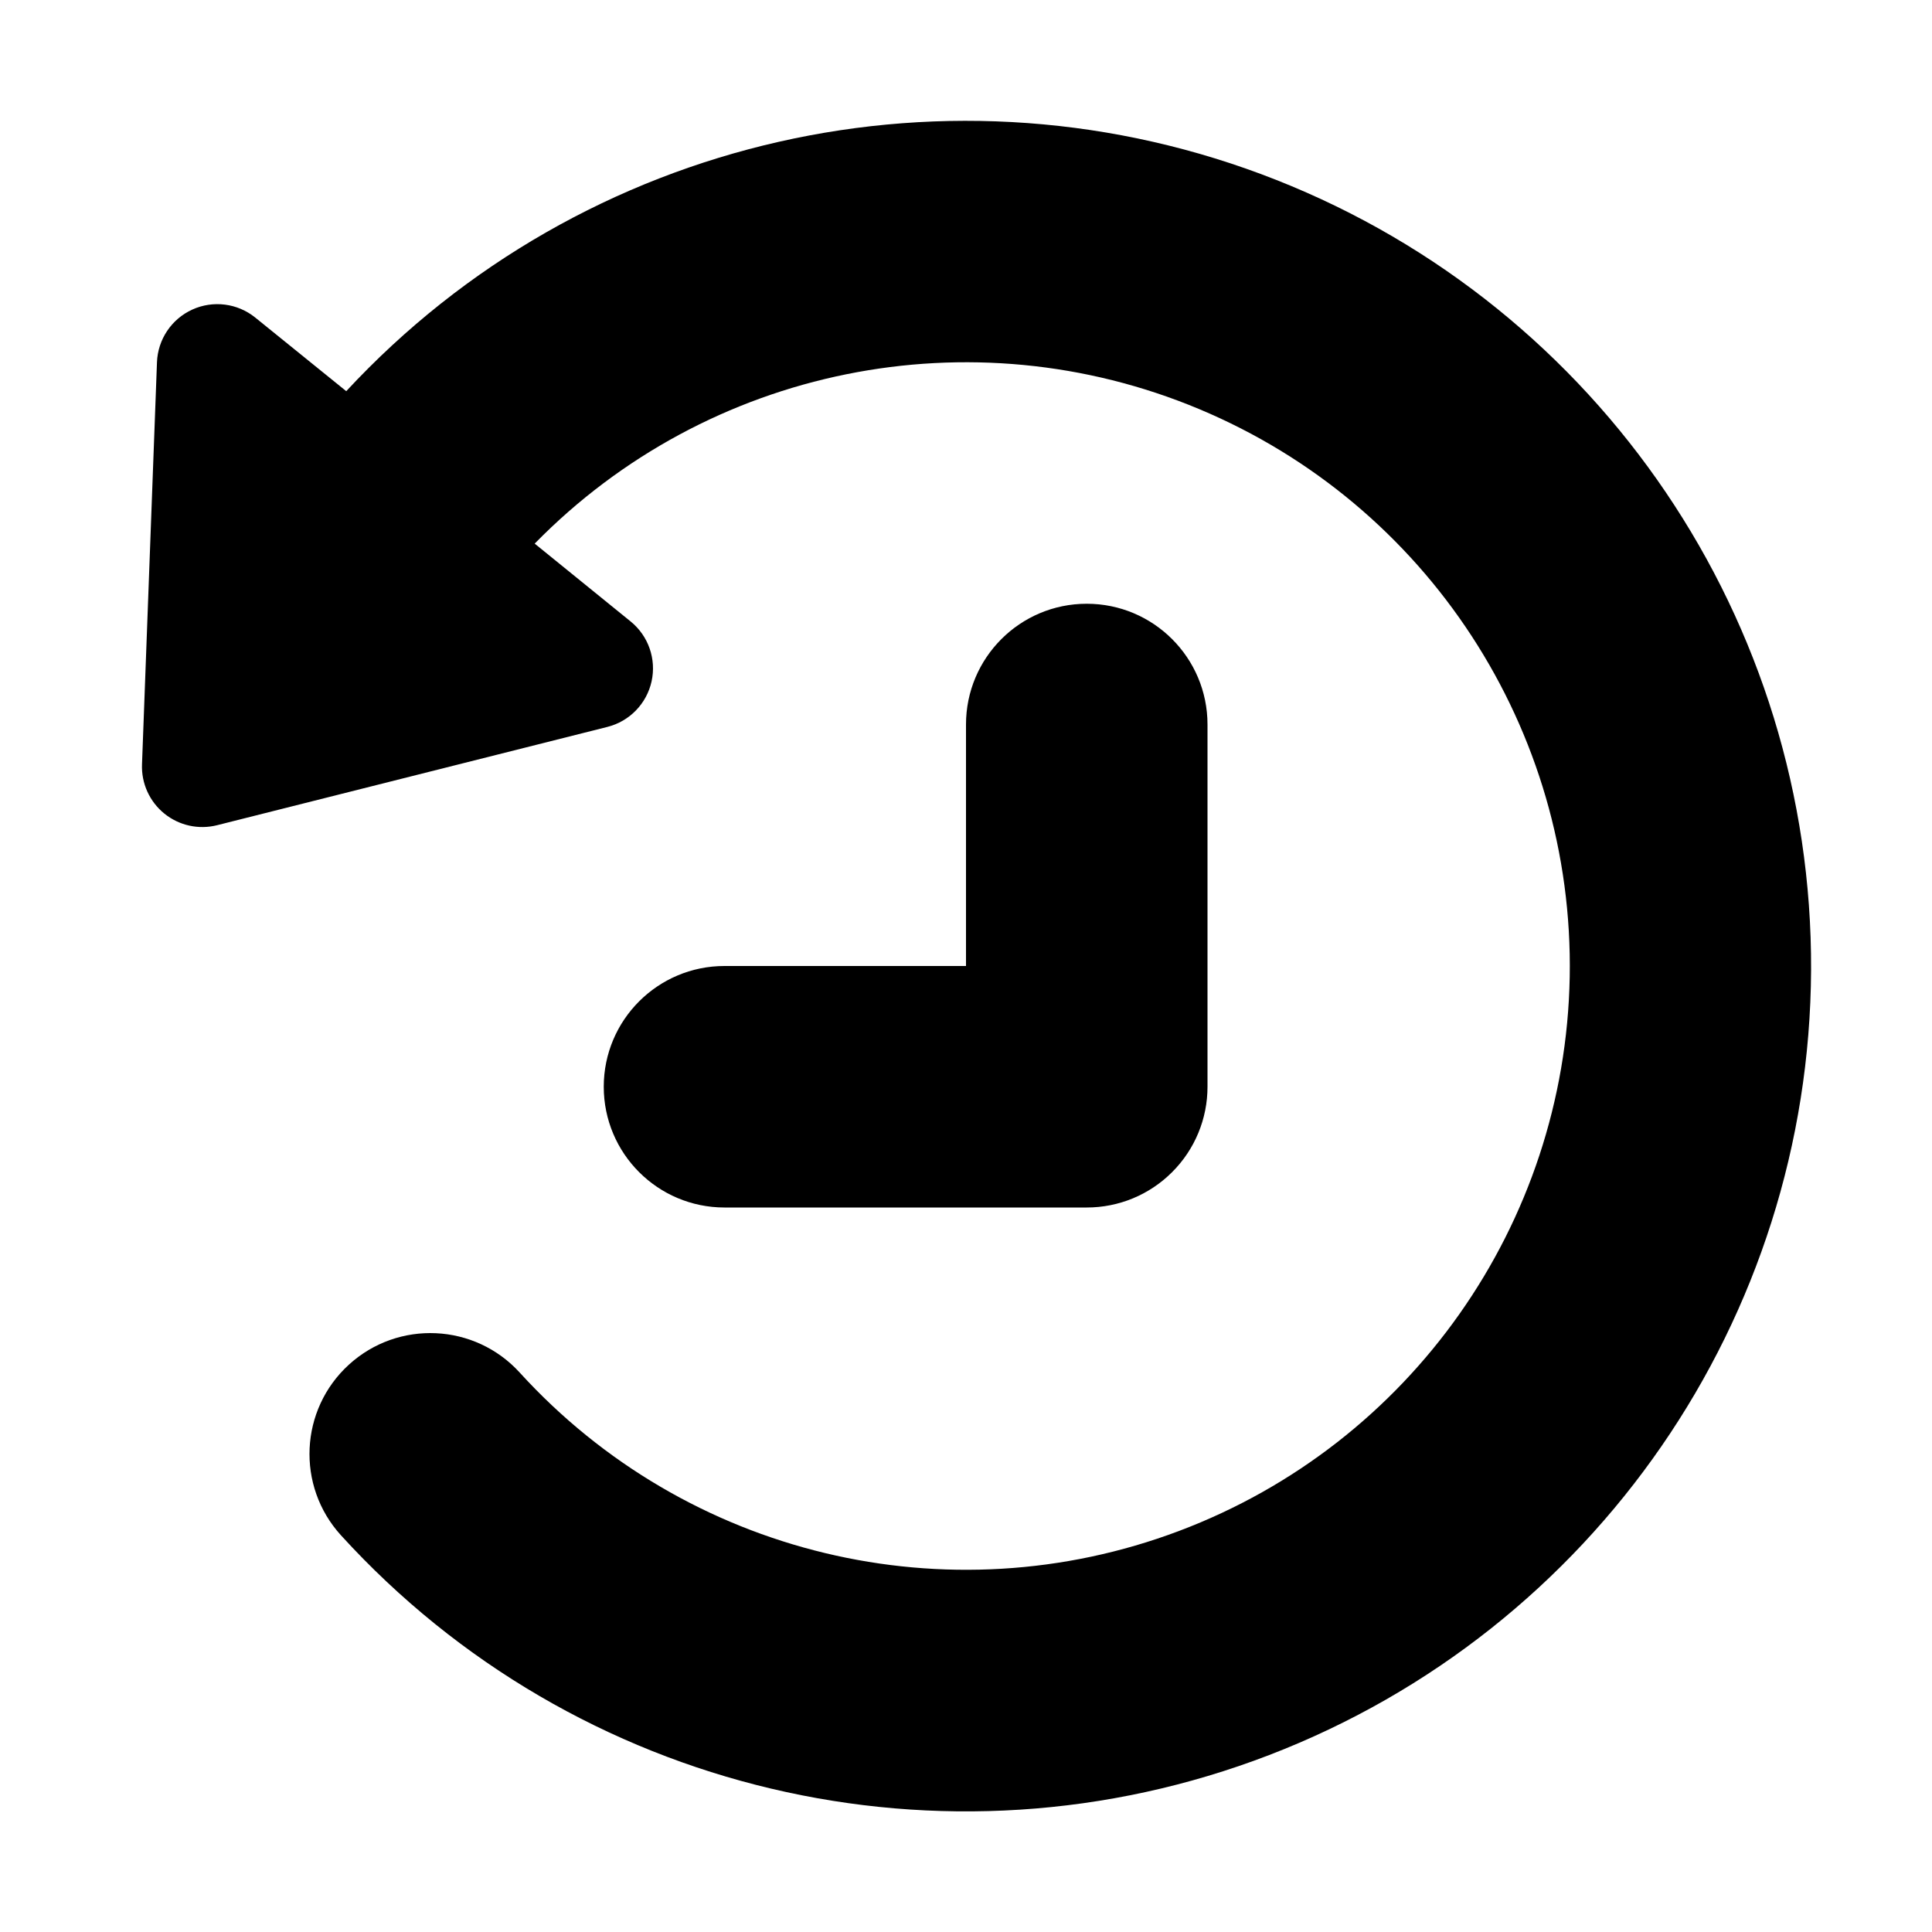
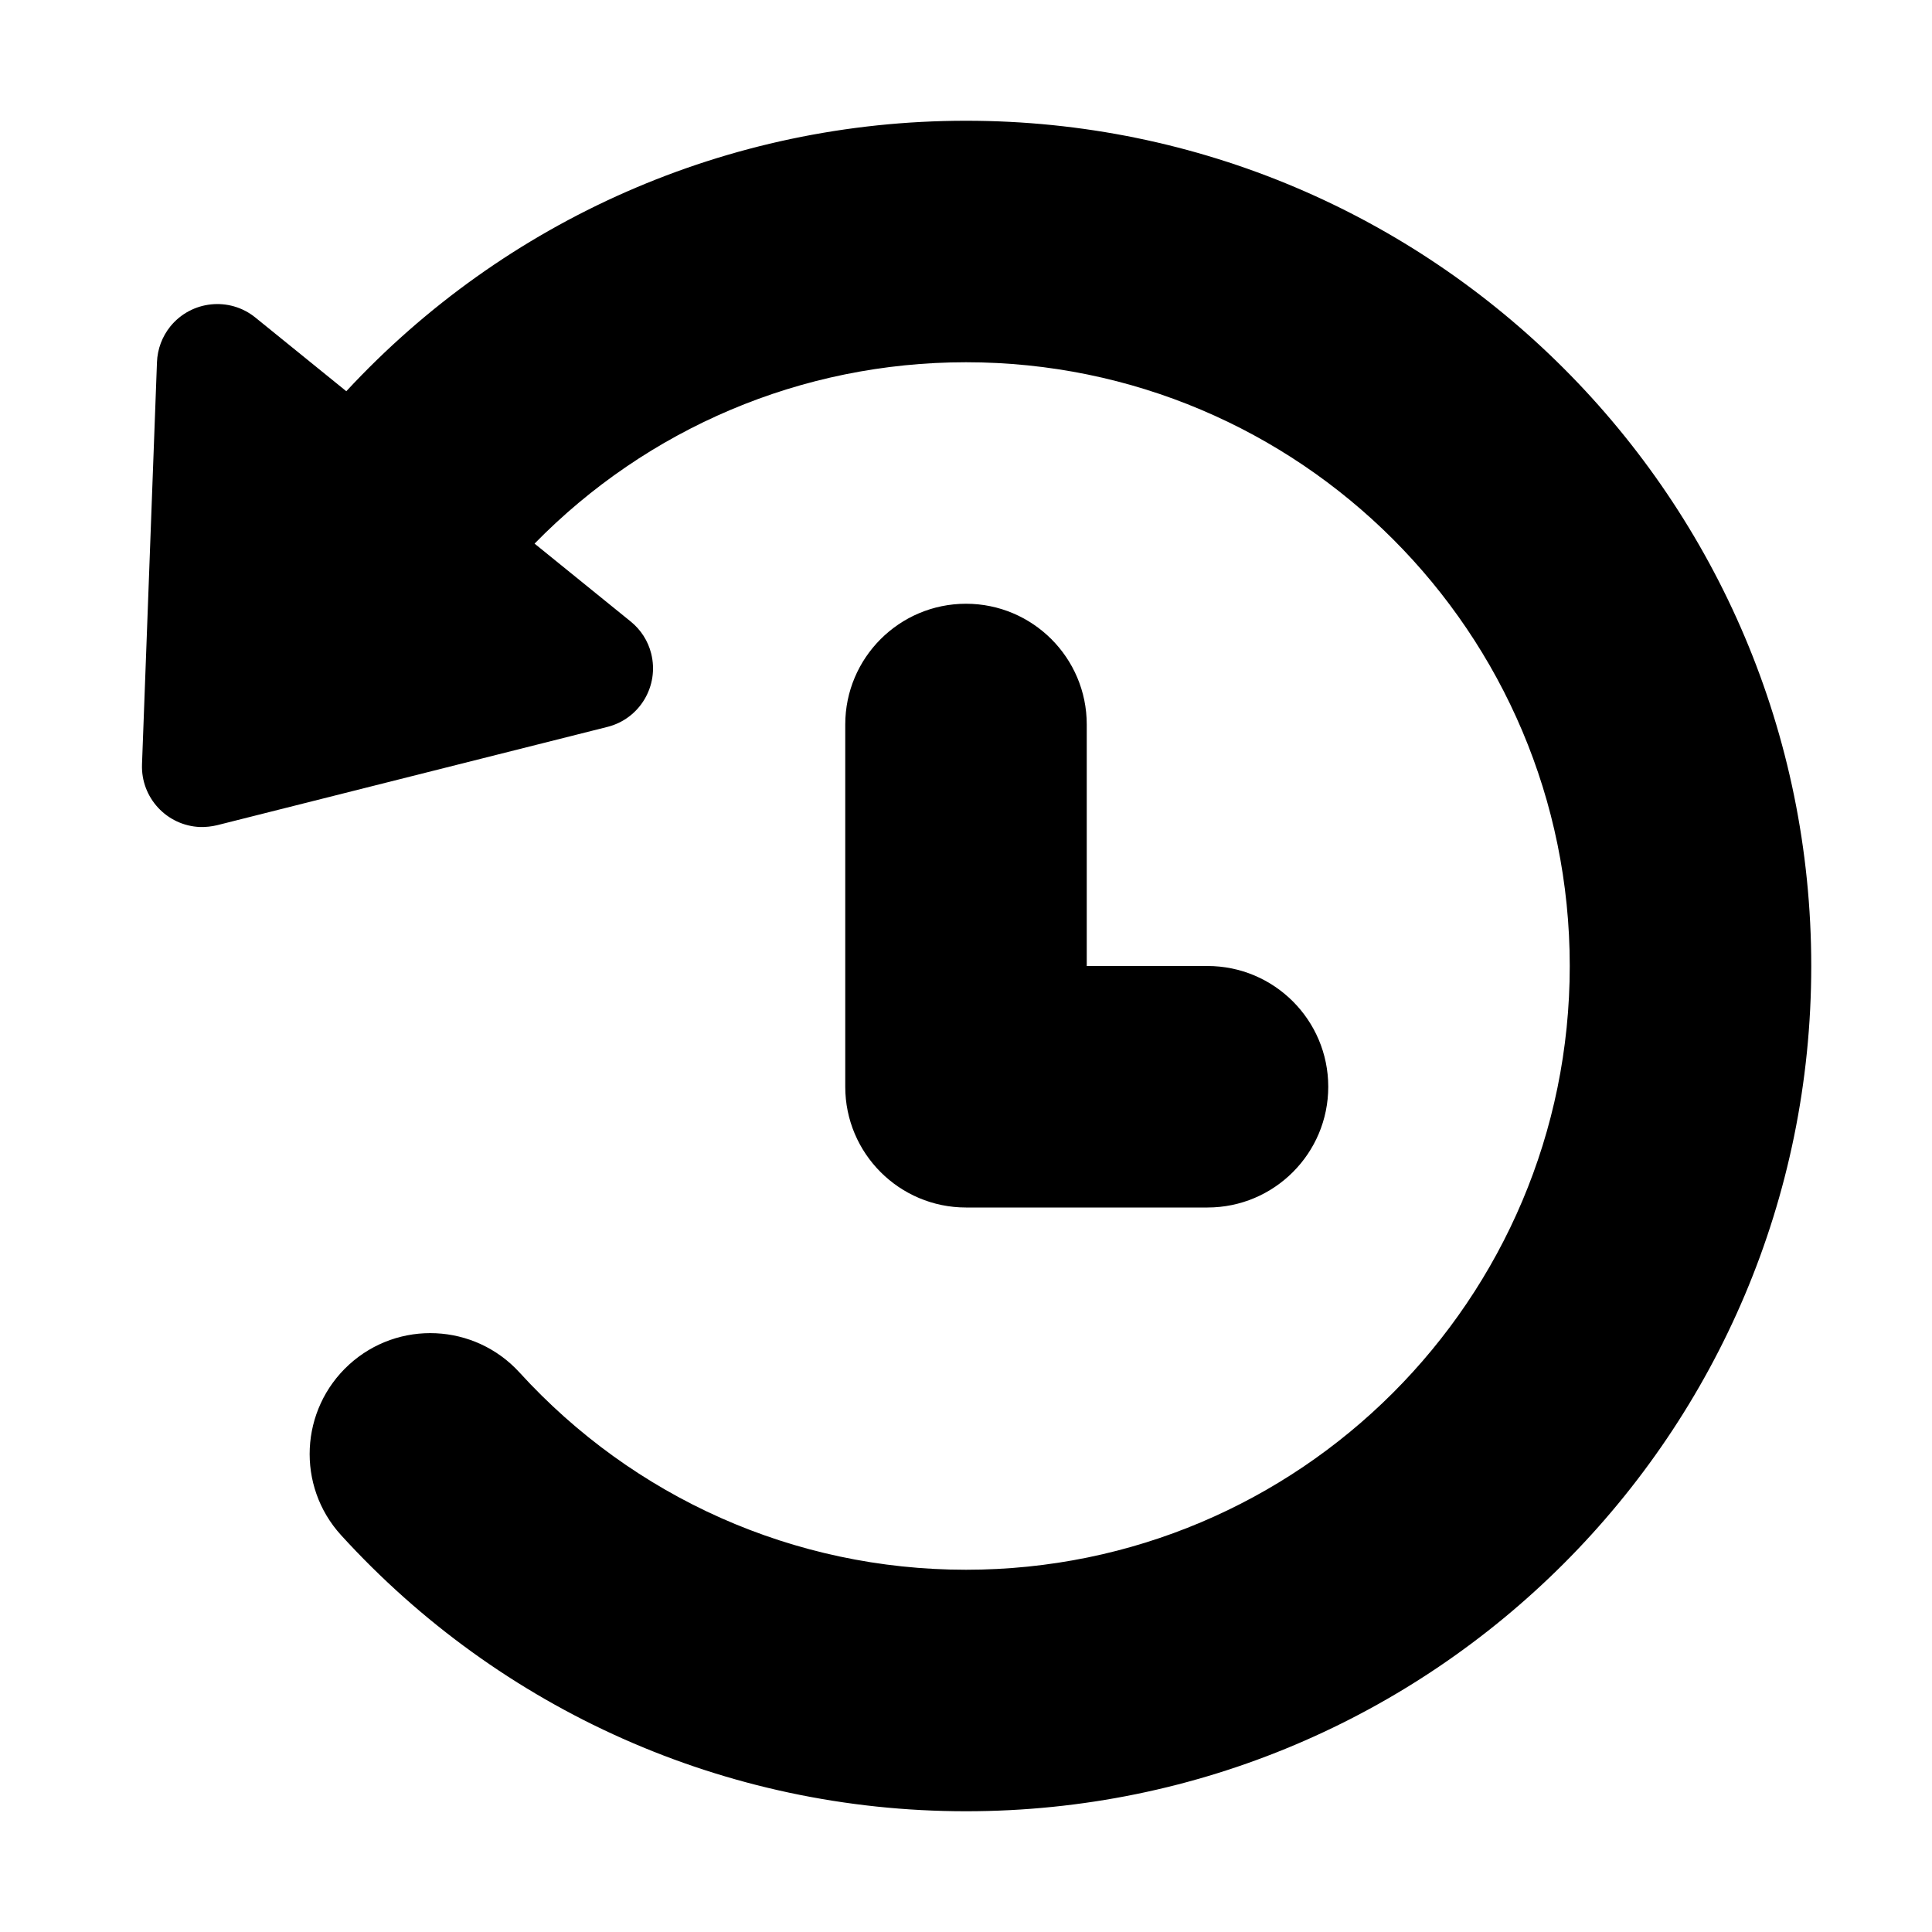
<svg xmlns="http://www.w3.org/2000/svg" width="16" height="16" viewBox="0 0 16 16">
-   <path d="M9.707 9.707A.997.997 0 0 1 9 10H6a1 1 0 1 1 0-2h2V6a1 1 0 1 1 2 0v3a.997.997 0 0 1-.293.707zM2.867 3.24a7 7 0 1 1-.043 9.475 1 1 0 0 1 1.48-1.348 5 5 0 1 0 .124-6.865l.795.645a.5.5 0 0 1-.193.873l-3.232.814a.5.5 0 0 1-.622-.504L1.3 3a.5.5 0 0 1 .814-.37l.754.61z" />
+   <path fill="#000000" d="M2.868,3.24 C4.181,1.824 6.025,1 8,1 C11.866,1 15,4.134 15,8 C15,11.866 11.866,15 8,15 C6.005,15 4.143,14.16 2.825,12.714 C2.453,12.306 2.483,11.674 2.891,11.301 C3.299,10.929 3.931,10.959 4.303,11.367 C5.246,12.401 6.574,13 8,13 C10.761,13 13,10.761 13,8 C13,5.239 10.761,3 8,3 C6.634,3 5.359,3.55 4.427,4.502 L5.223,5.147 C5.307,5.215 5.367,5.308 5.393,5.413 C5.46,5.681 5.298,5.953 5.03,6.02 L5.03,6.02 L1.798,6.834 C1.752,6.845 1.704,6.85 1.657,6.849 C1.381,6.838 1.166,6.606 1.176,6.33 L1.3,2.999 C1.304,2.891 1.343,2.787 1.411,2.703 C1.585,2.489 1.9,2.456 2.114,2.629 L2.868,3.24 Z M9,8 L10,8 C10.552,8 11,8.448 11,9 C11,9.552 10.552,10 10,10 L8,10 C7.724,10 7.474,9.888 7.293,9.707 C7.112,9.526 7,9.276 7,9 L7,6 C7,5.448 7.448,5 8,5 C8.552,5 9,5.448 9,6 L9,8 Z" />
</svg>
